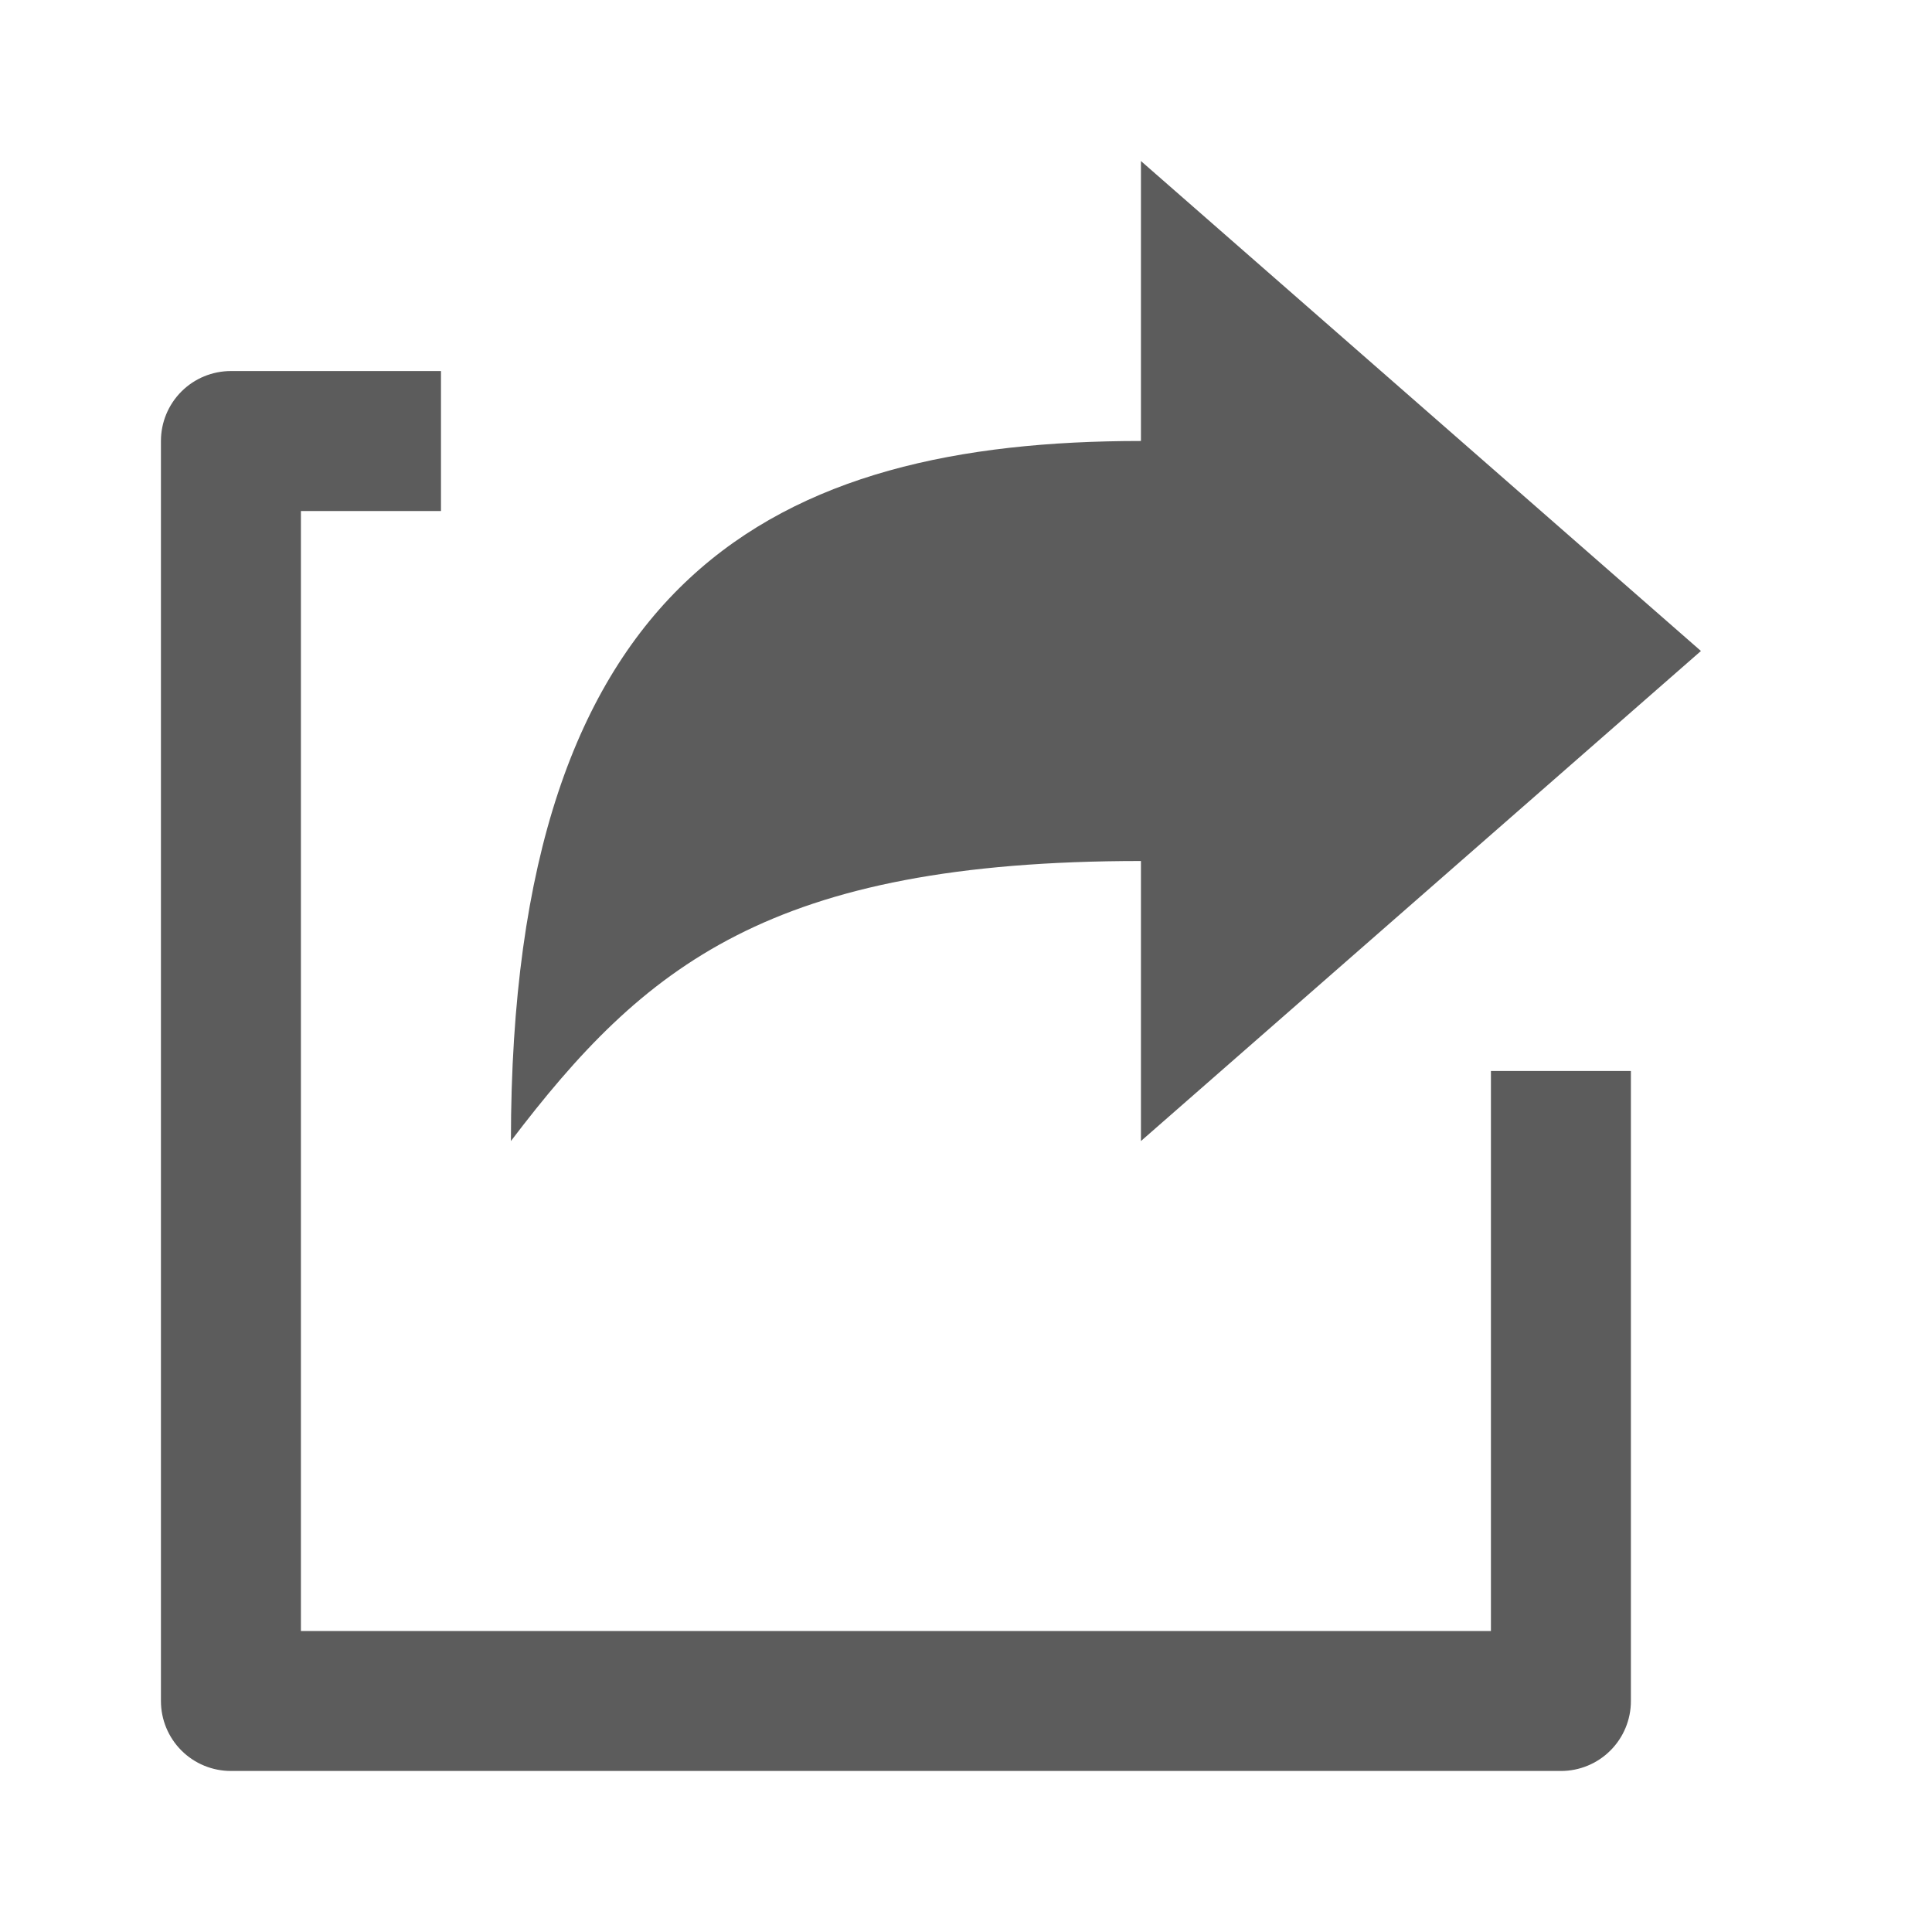
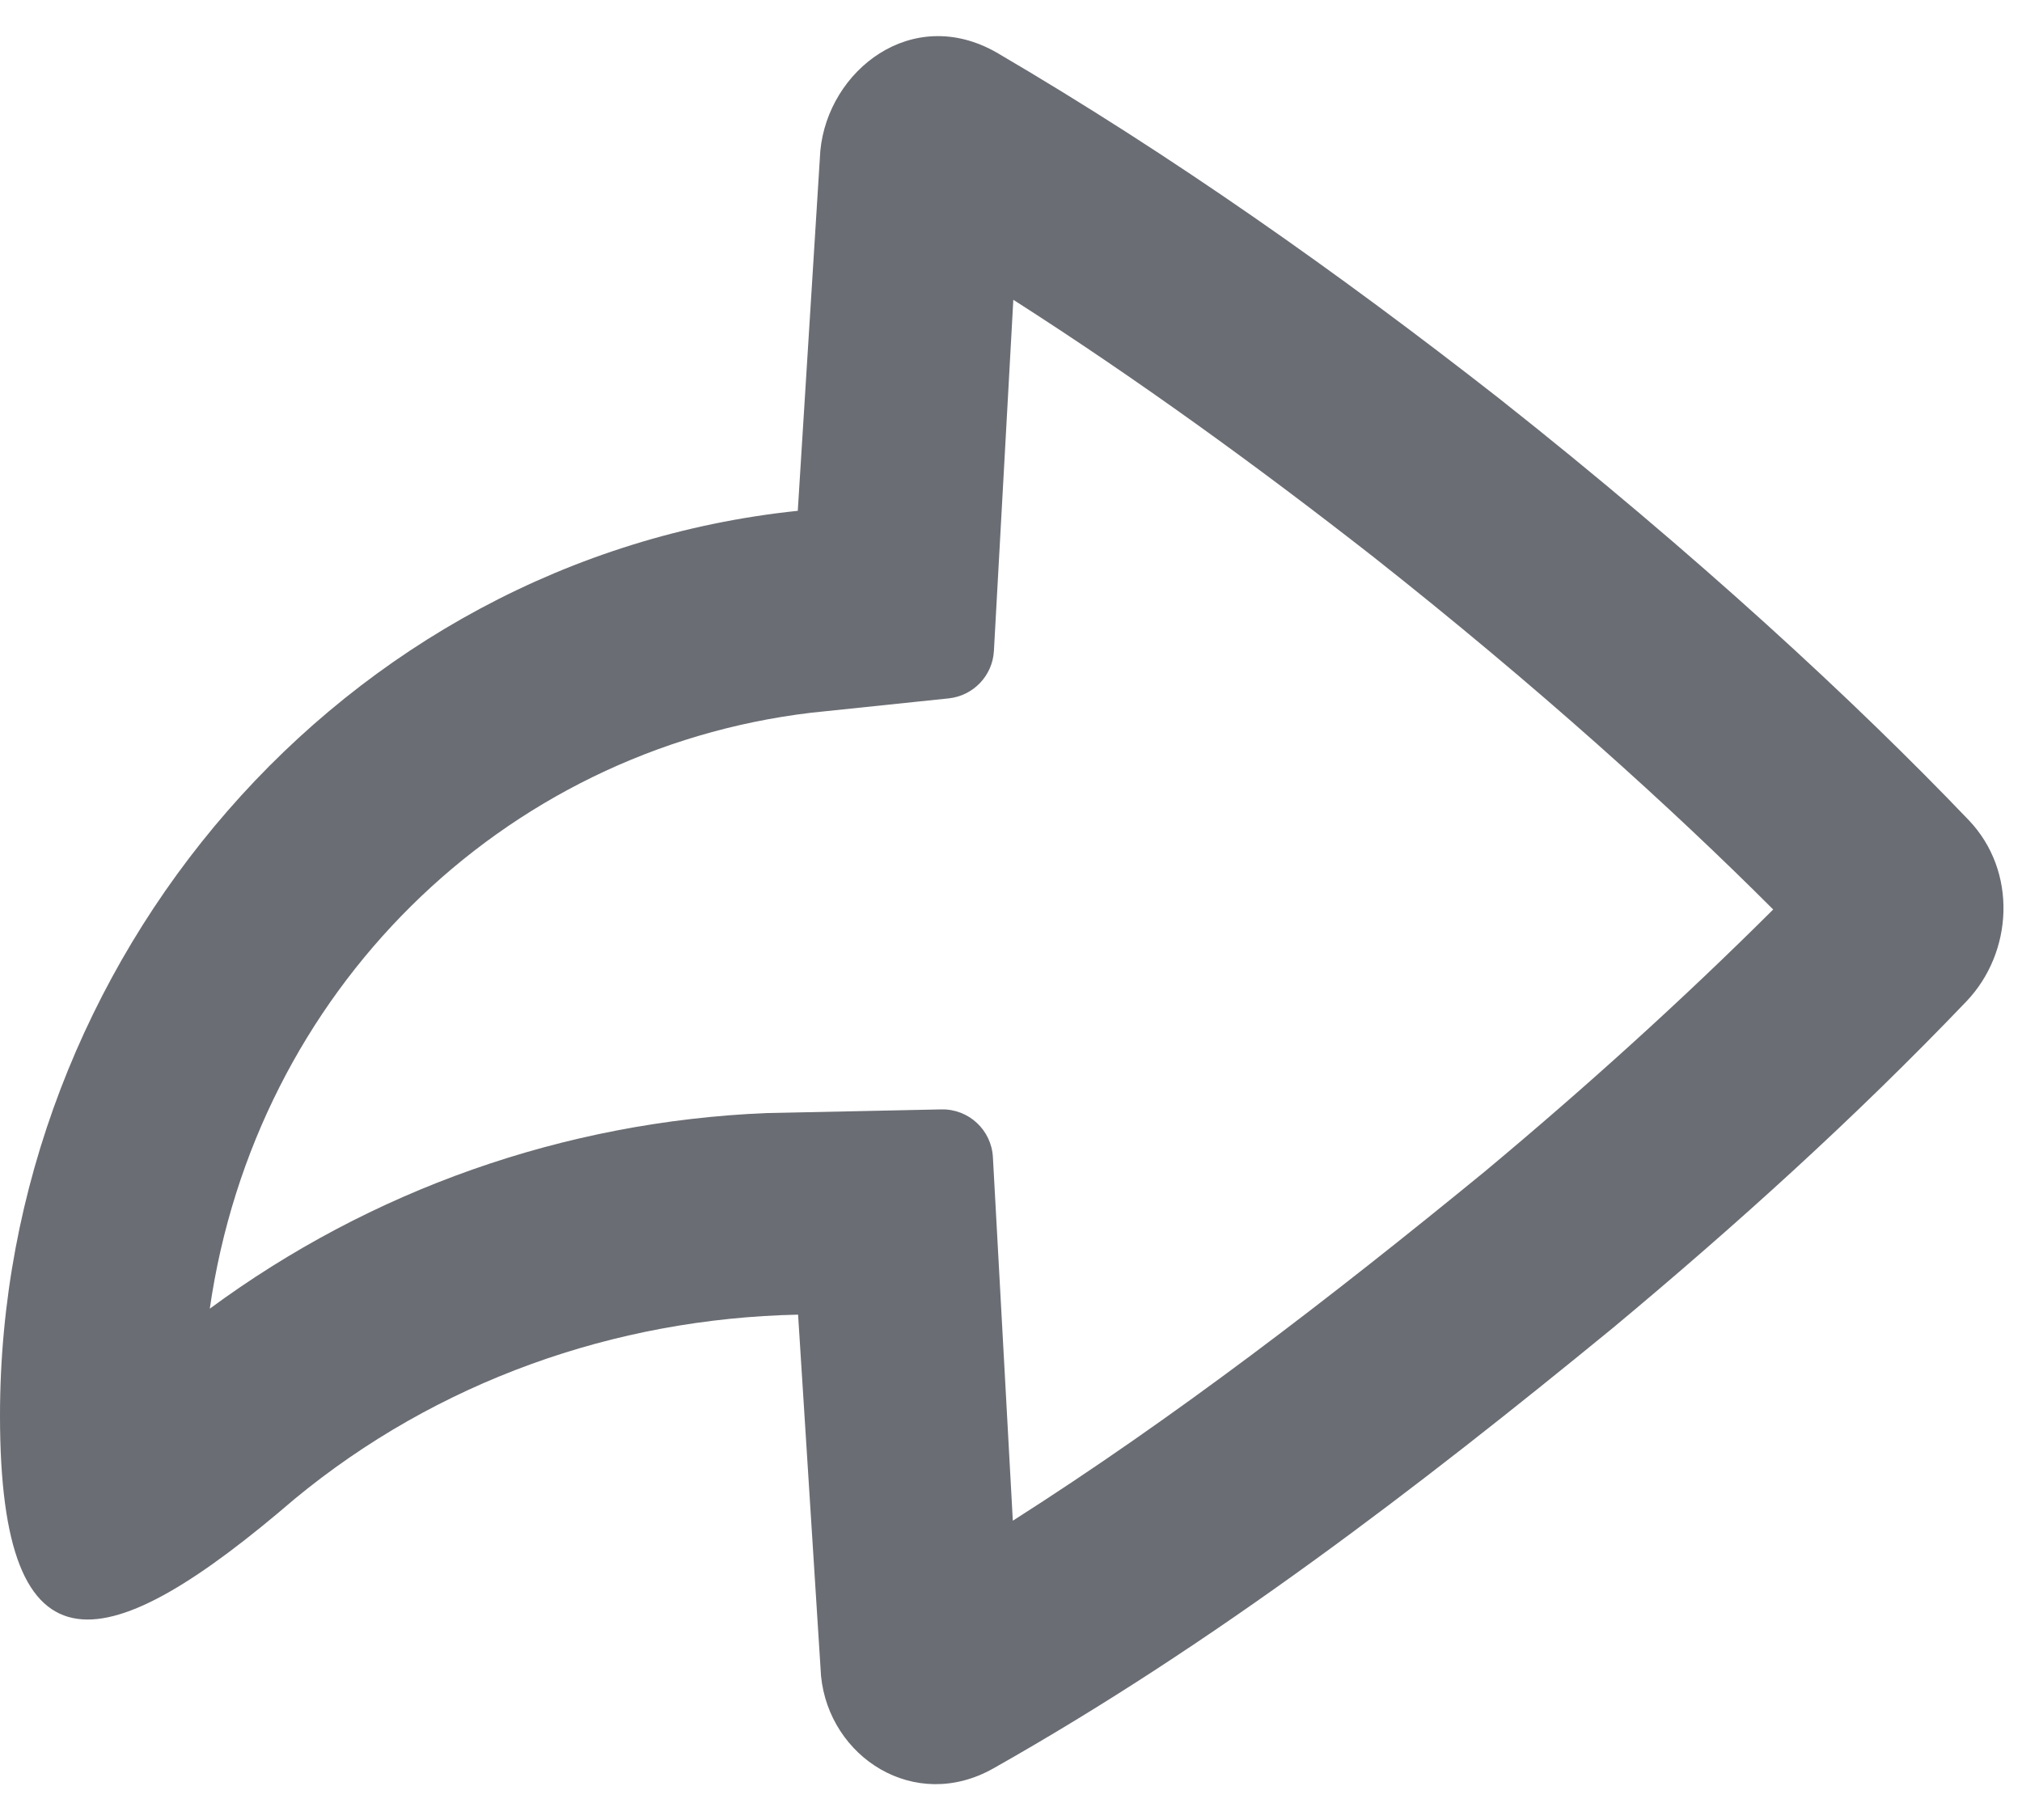
- <svg xmlns="http://www.w3.org/2000/svg" width="20" height="20" viewBox="0 0 20 20" fill="none">
-   <g id="Icon/filled/data/social-sharing">
-     <g id="Vector">
-       <path d="M1.666 4.565V17.609C1.666 17.801 1.742 17.985 1.878 18.121C2.014 18.257 2.198 18.333 2.391 18.333H16.159C16.351 18.333 16.535 18.257 16.671 18.121C16.807 17.985 16.883 17.801 16.883 17.609V11.087H15.434V16.884H3.115V5.29H4.565V3.841H2.391C2.198 3.841 2.014 3.917 1.878 4.053C1.742 4.189 1.666 4.373 1.666 4.565Z" fill="currentColor" fill-opacity="0.64" style="mix-blend-mode:multiply" />
-       <path d="M11.811 11.812V8.913C7.97 8.913 6.666 10 5.289 11.812C5.289 5.942 8.043 4.565 11.811 4.565V1.667L17.608 6.739L11.811 11.812Z" fill="currentColor" fill-opacity="0.64" style="mix-blend-mode:multiply" />
-     </g>
-   </g>
+ <svg xmlns="http://www.w3.org/2000/svg" width="20" height="18" viewBox="0 0 20 18" fill="none">
+   <path fill-rule="evenodd" clip-rule="evenodd" d="M7.894 13.002L8.121 16.576C8.201 17.38 9.047 17.929 9.825 17.49C12.01 16.257 14.017 14.719 15.955 13.132C17.173 12.117 18.354 11.05 19.45 9.904C19.912 9.42 19.957 8.619 19.474 8.112C18.36 6.947 16.786 5.488 14.827 3.94C13.239 2.698 11.597 1.538 9.857 0.519C9.02 0.042 8.19 0.696 8.114 1.491L7.891 5.052C3.374 5.524 0 9.509 0 14C0 16.675 1.068 16.411 2.914 14.825C4.32 13.664 6.078 13.04 7.894 13.002ZM2.075 12.943C3.664 11.772 5.572 11.091 7.587 11.008L7.607 11.008L9.311 10.972C9.581 10.966 9.806 11.175 9.821 11.444L10.018 15.04C11.621 14.019 13.149 12.844 14.682 11.59C15.671 10.765 16.626 9.904 17.539 8.995C16.535 7.99 15.204 6.787 13.591 5.513C12.425 4.601 11.243 3.745 10.023 2.965L9.831 6.437C9.818 6.682 9.628 6.881 9.384 6.907L8.023 7.049C4.958 7.415 2.526 9.811 2.075 12.943Z" fill="rgba(22, 28, 36, 0.64)" />
</svg>
